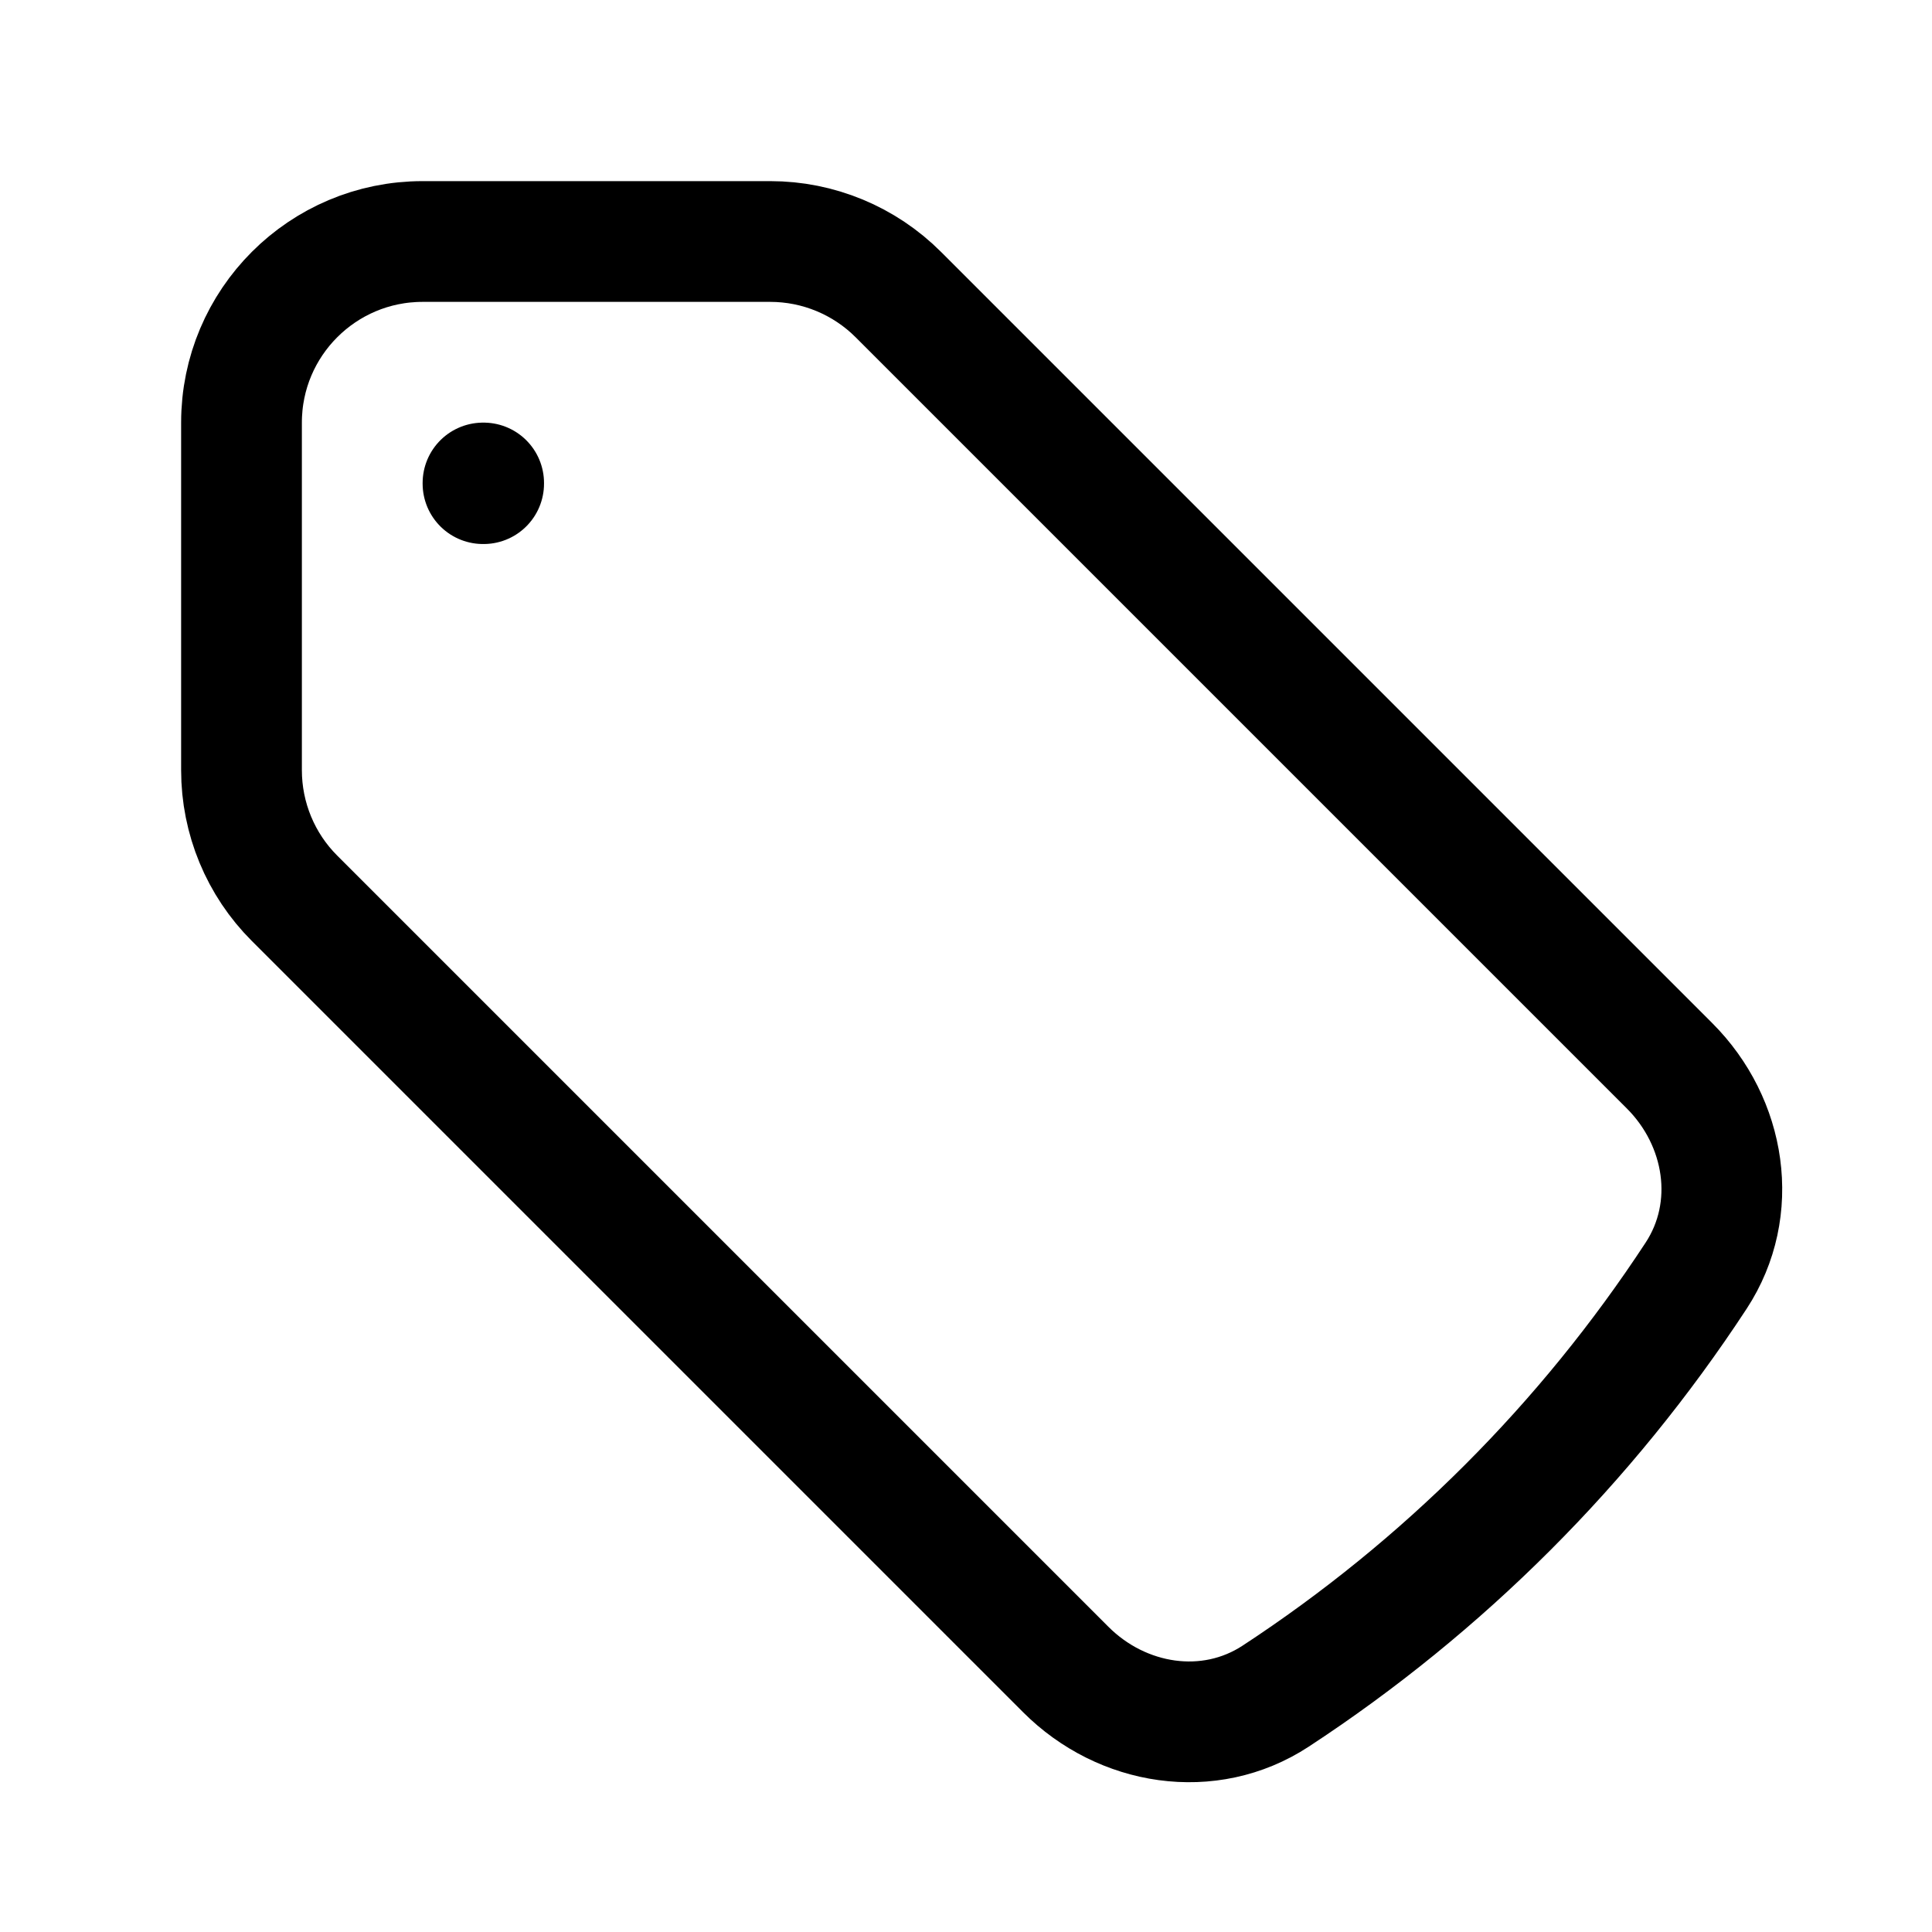
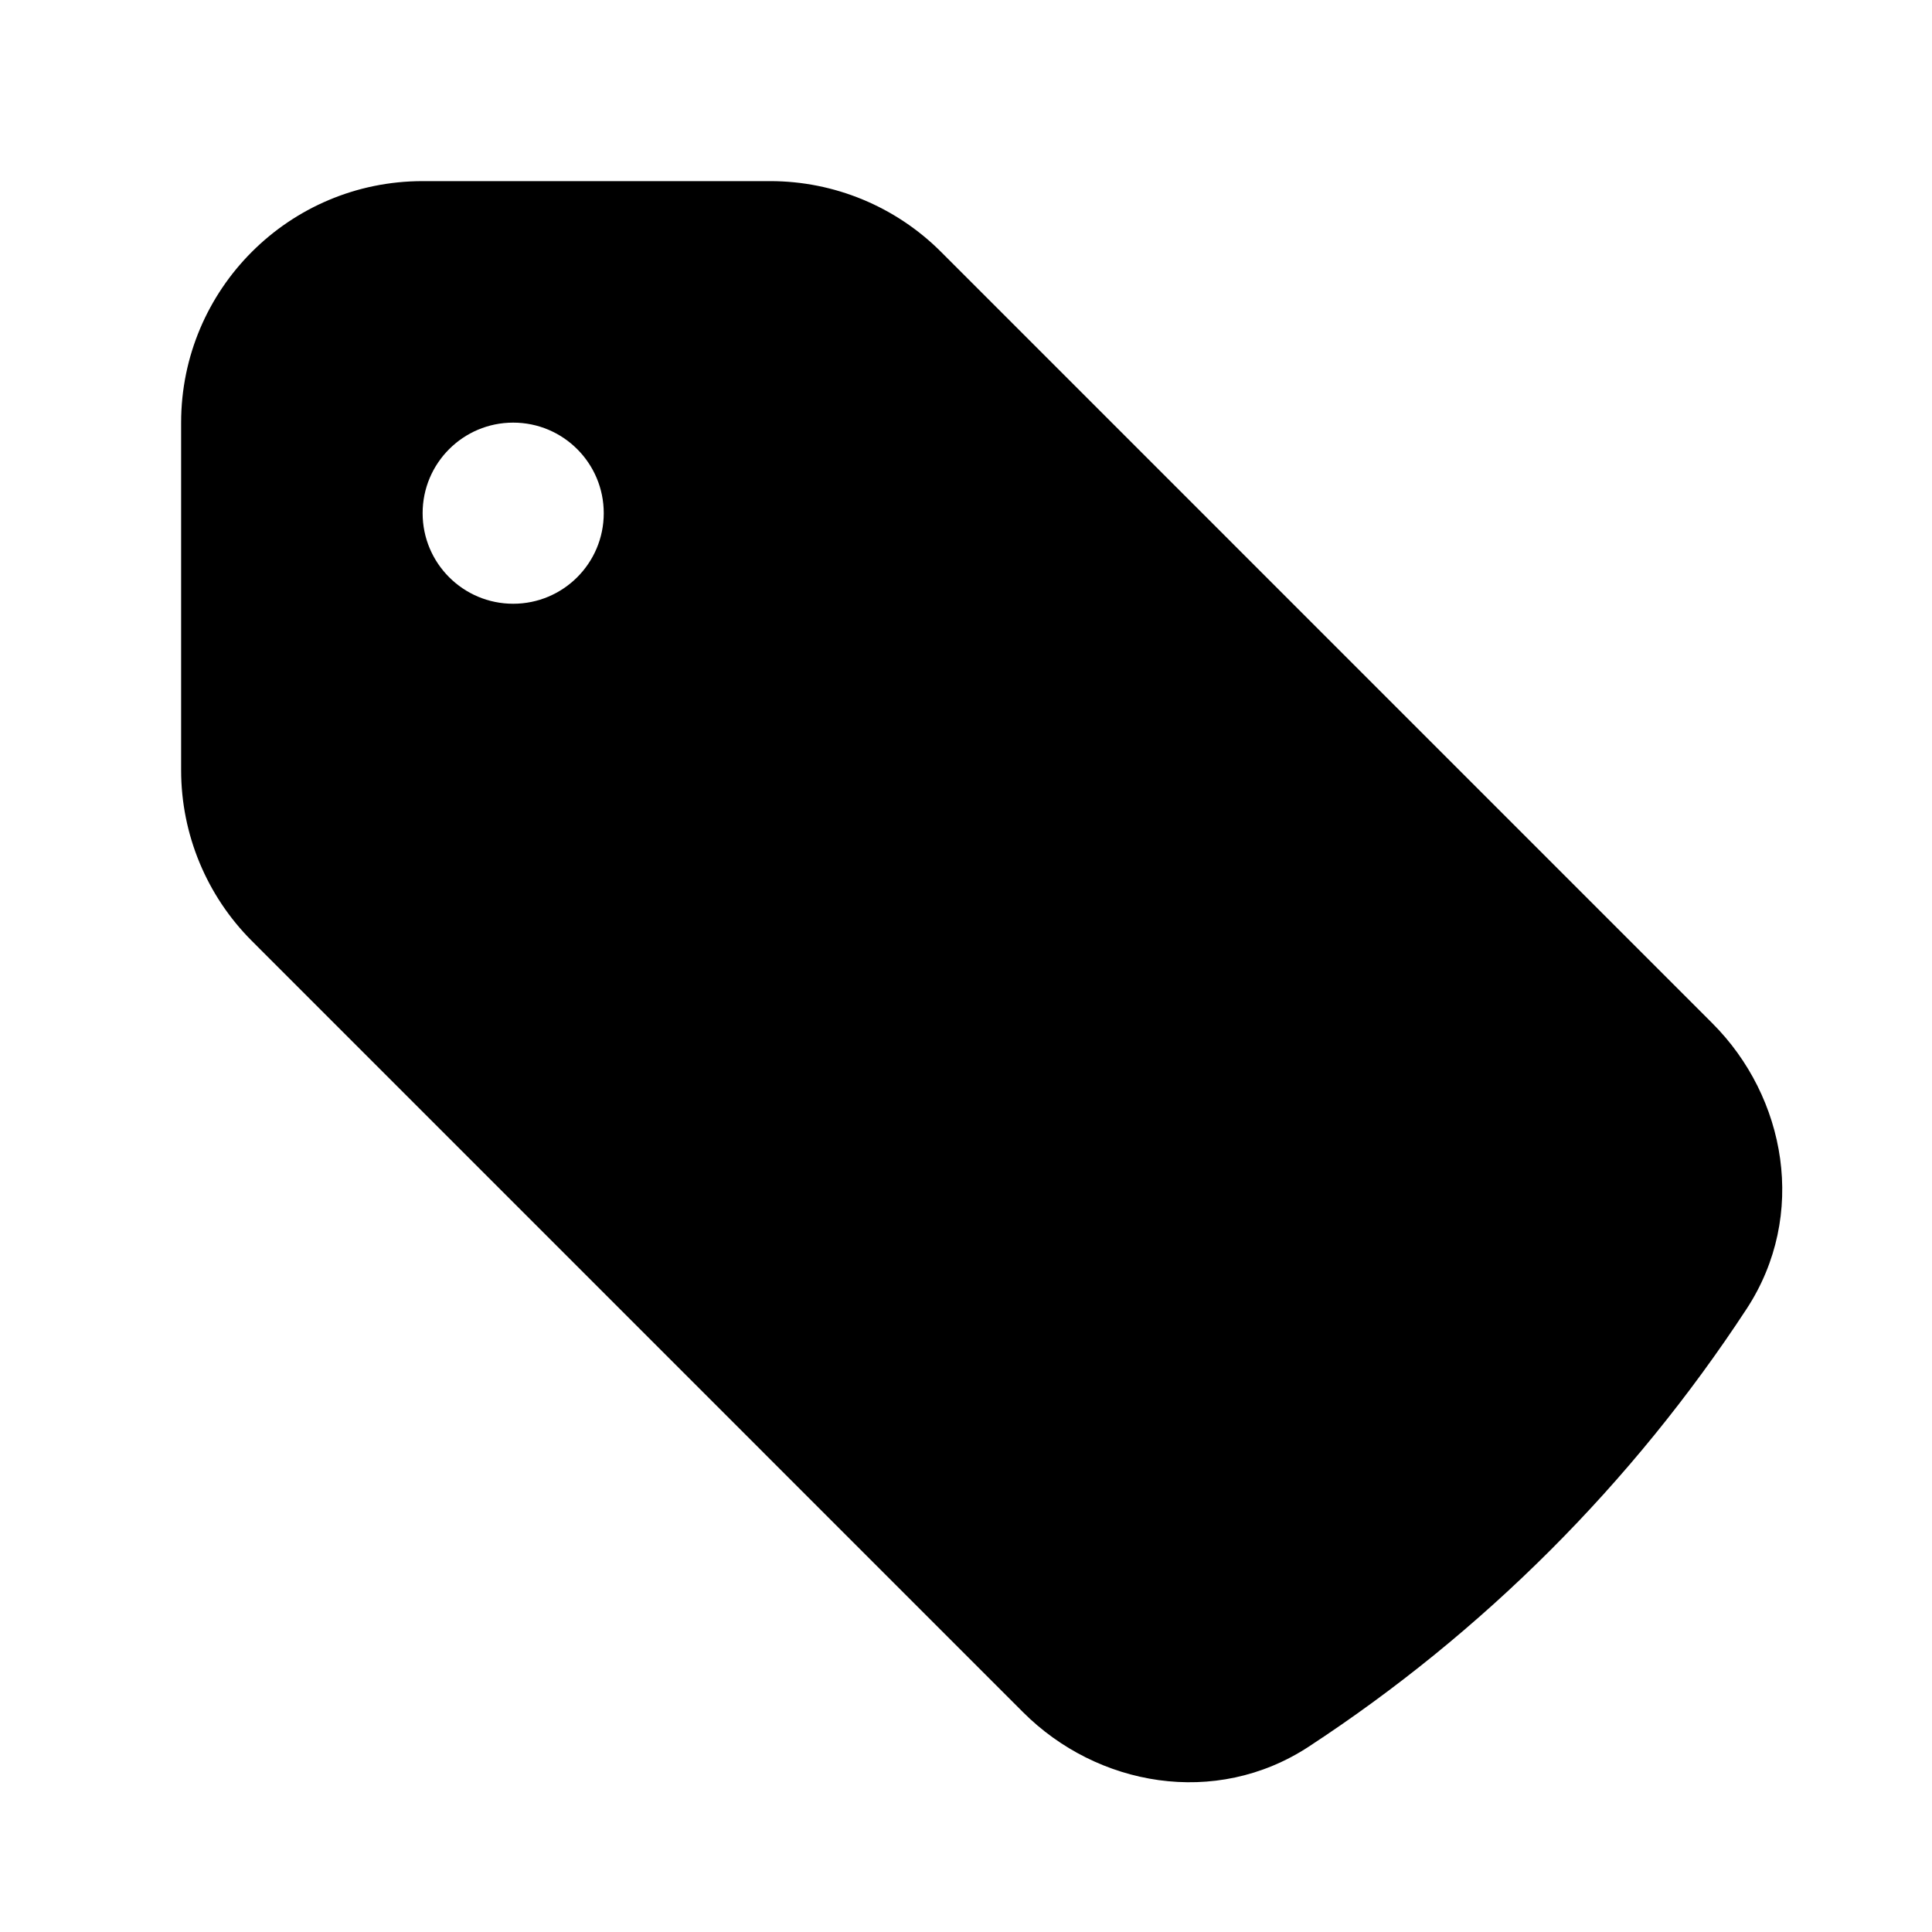
- <svg xmlns="http://www.w3.org/2000/svg" fill="none" viewBox="0 0 24 24" stroke-width="1.5" stroke="currentColor" class="size-6">
-   <path stroke-linecap="round" stroke-linejoin="round" d="M9.568 3H5.25A2.25 2.25 0 0 0 3 5.25v4.318c0 .597.237 1.17.659 1.591l9.581 9.581c.699.699 1.78.872 2.607.33a18.095 18.095 0 0 0 5.223-5.223c.542-.827.369-1.908-.33-2.607L11.16 3.66A2.25 2.25 0 0 0 9.568 3Z" />
-   <path stroke-linecap="round" stroke-linejoin="round" d="M6 6h.008v.008H6V6Z" />
+ <svg xmlns="http://www.w3.org/2000/svg" viewBox="0 0 24 24" fill="currentColor" class="size-6">
+   <path fill-rule="evenodd" d="M5.25 2.25a3 3 0 0 0-3 3v4.318a3 3 0 0 0 .879 2.121l9.58 9.581c.92.92 2.39 1.186 3.548.428a18.849 18.849 0 0 0 5.441-5.44c.758-1.16.492-2.629-.428-3.548l-9.58-9.581a3 3 0 0 0-2.122-.879H5.25ZM6.375 7.5a1.125 1.125 0 1 0 0-2.25 1.125 1.125 0 0 0 0 2.25Z" clip-rule="evenodd" />
</svg>
